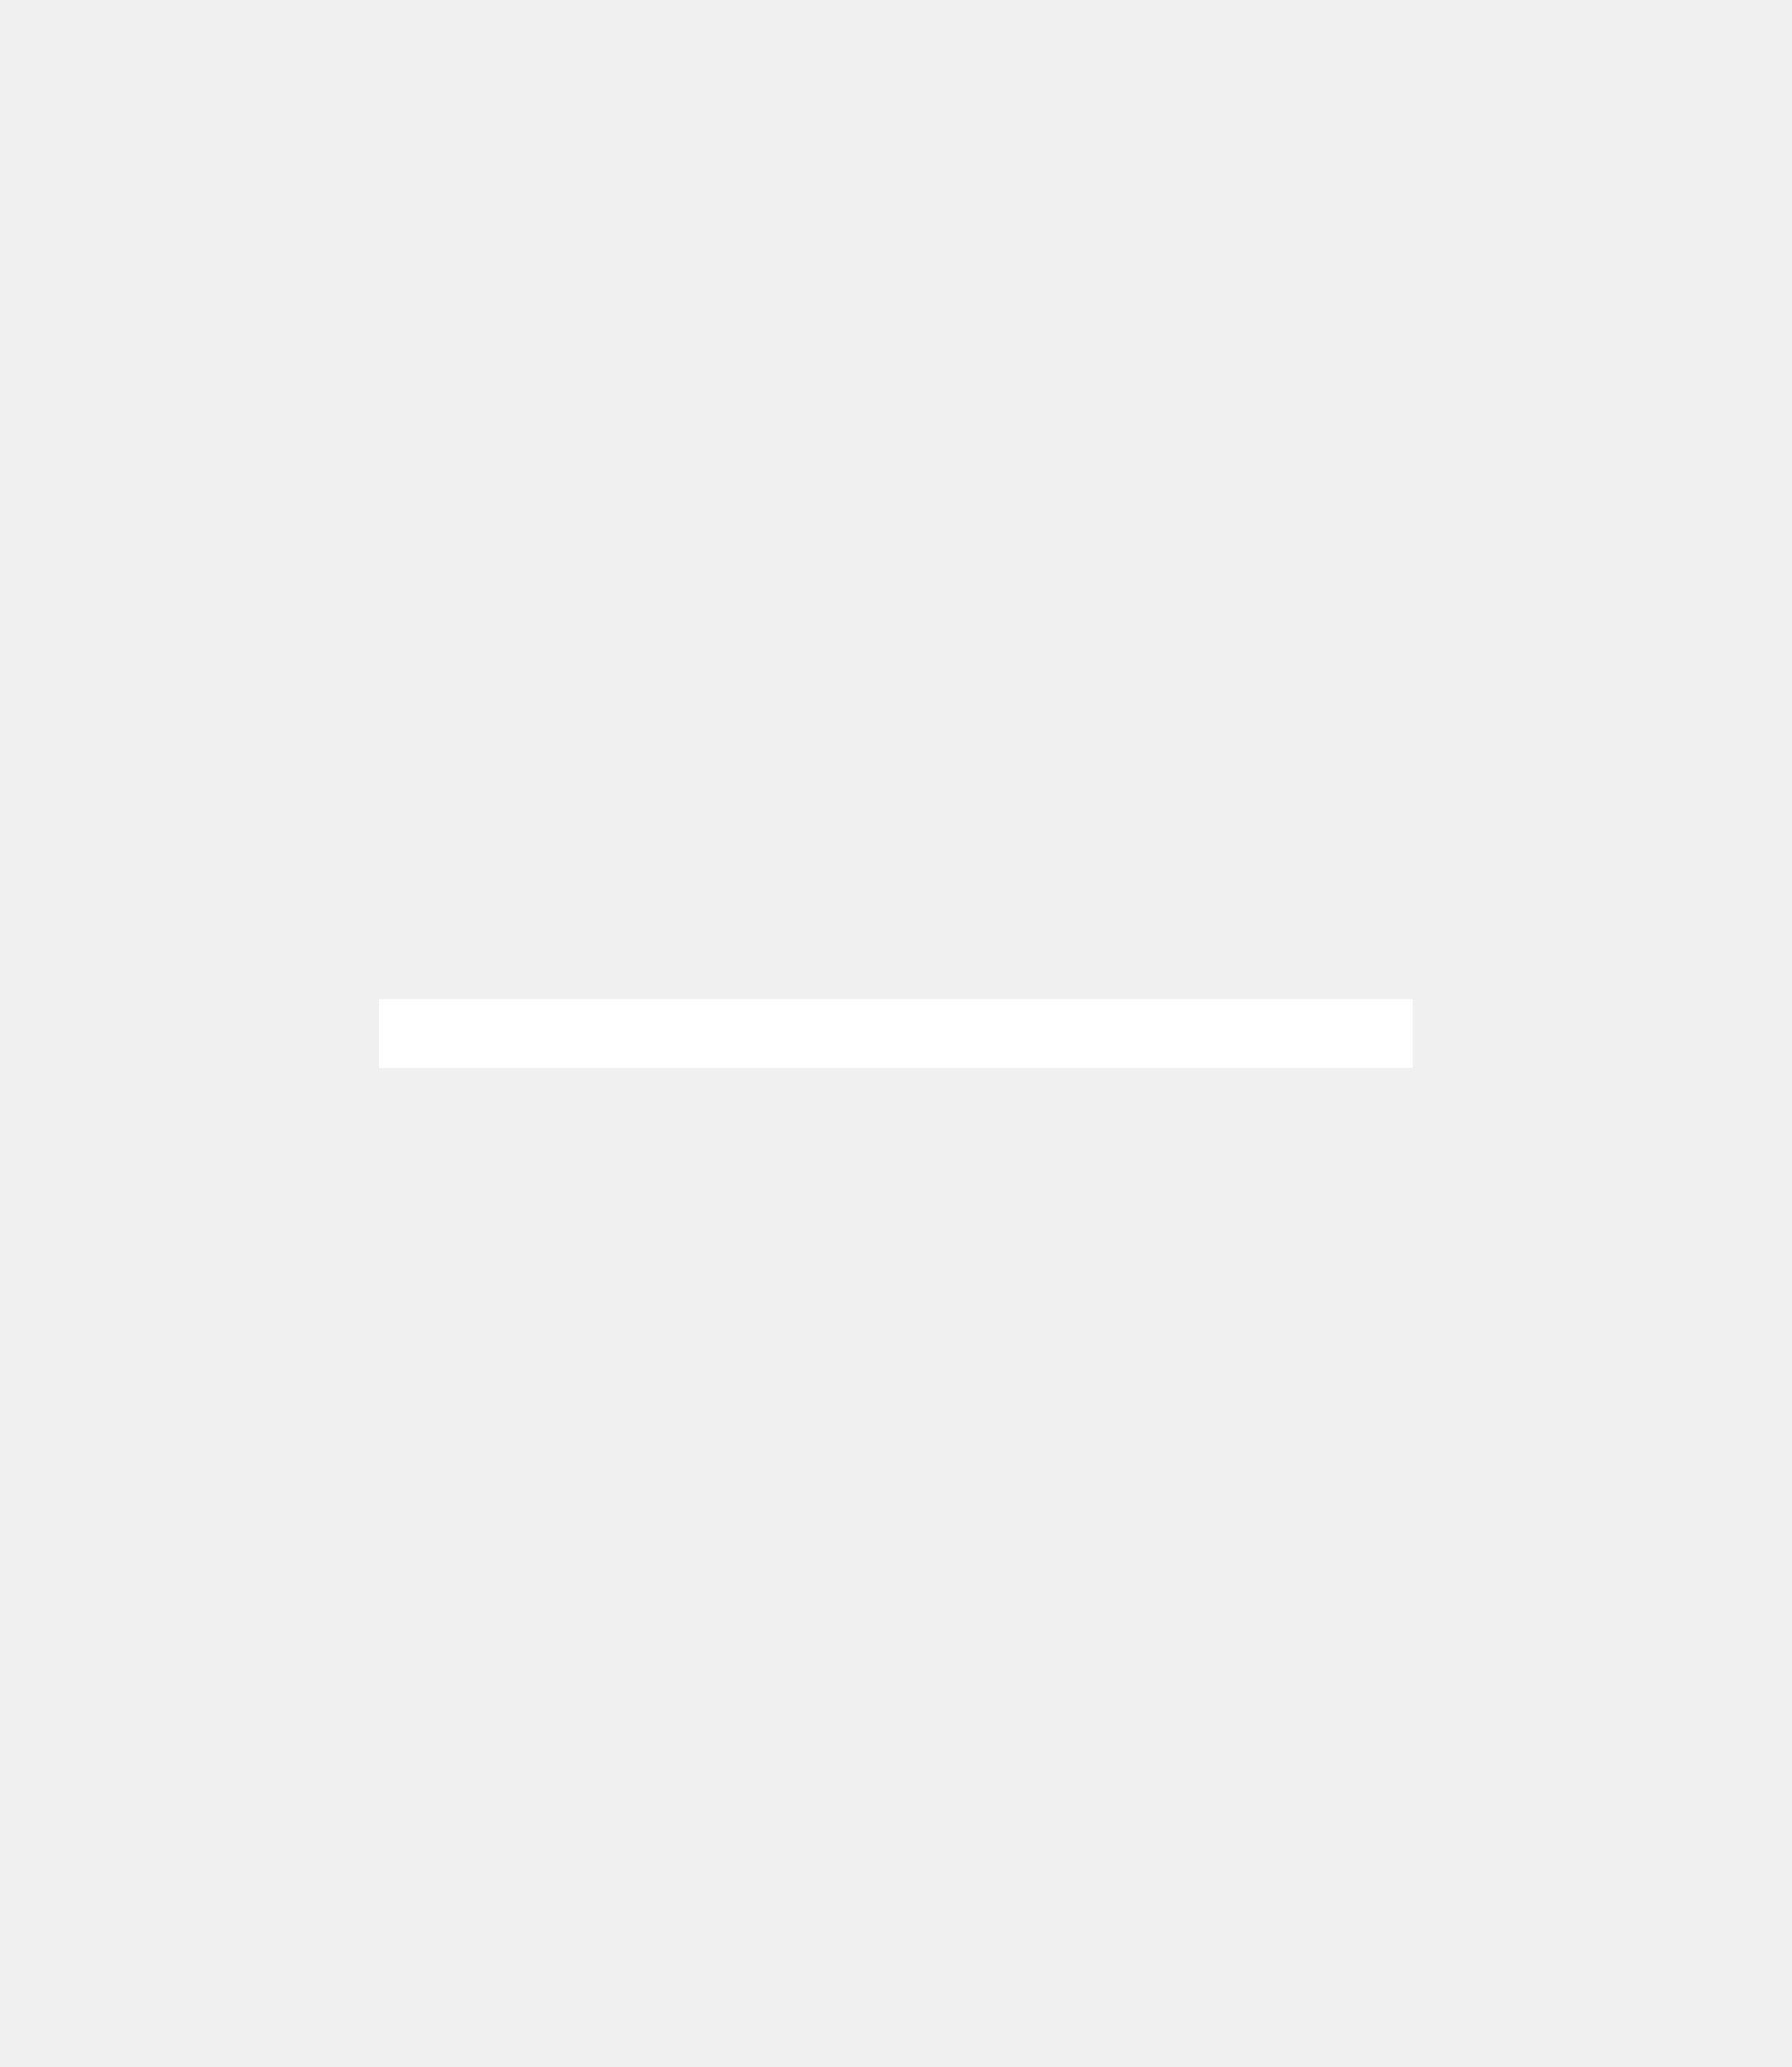
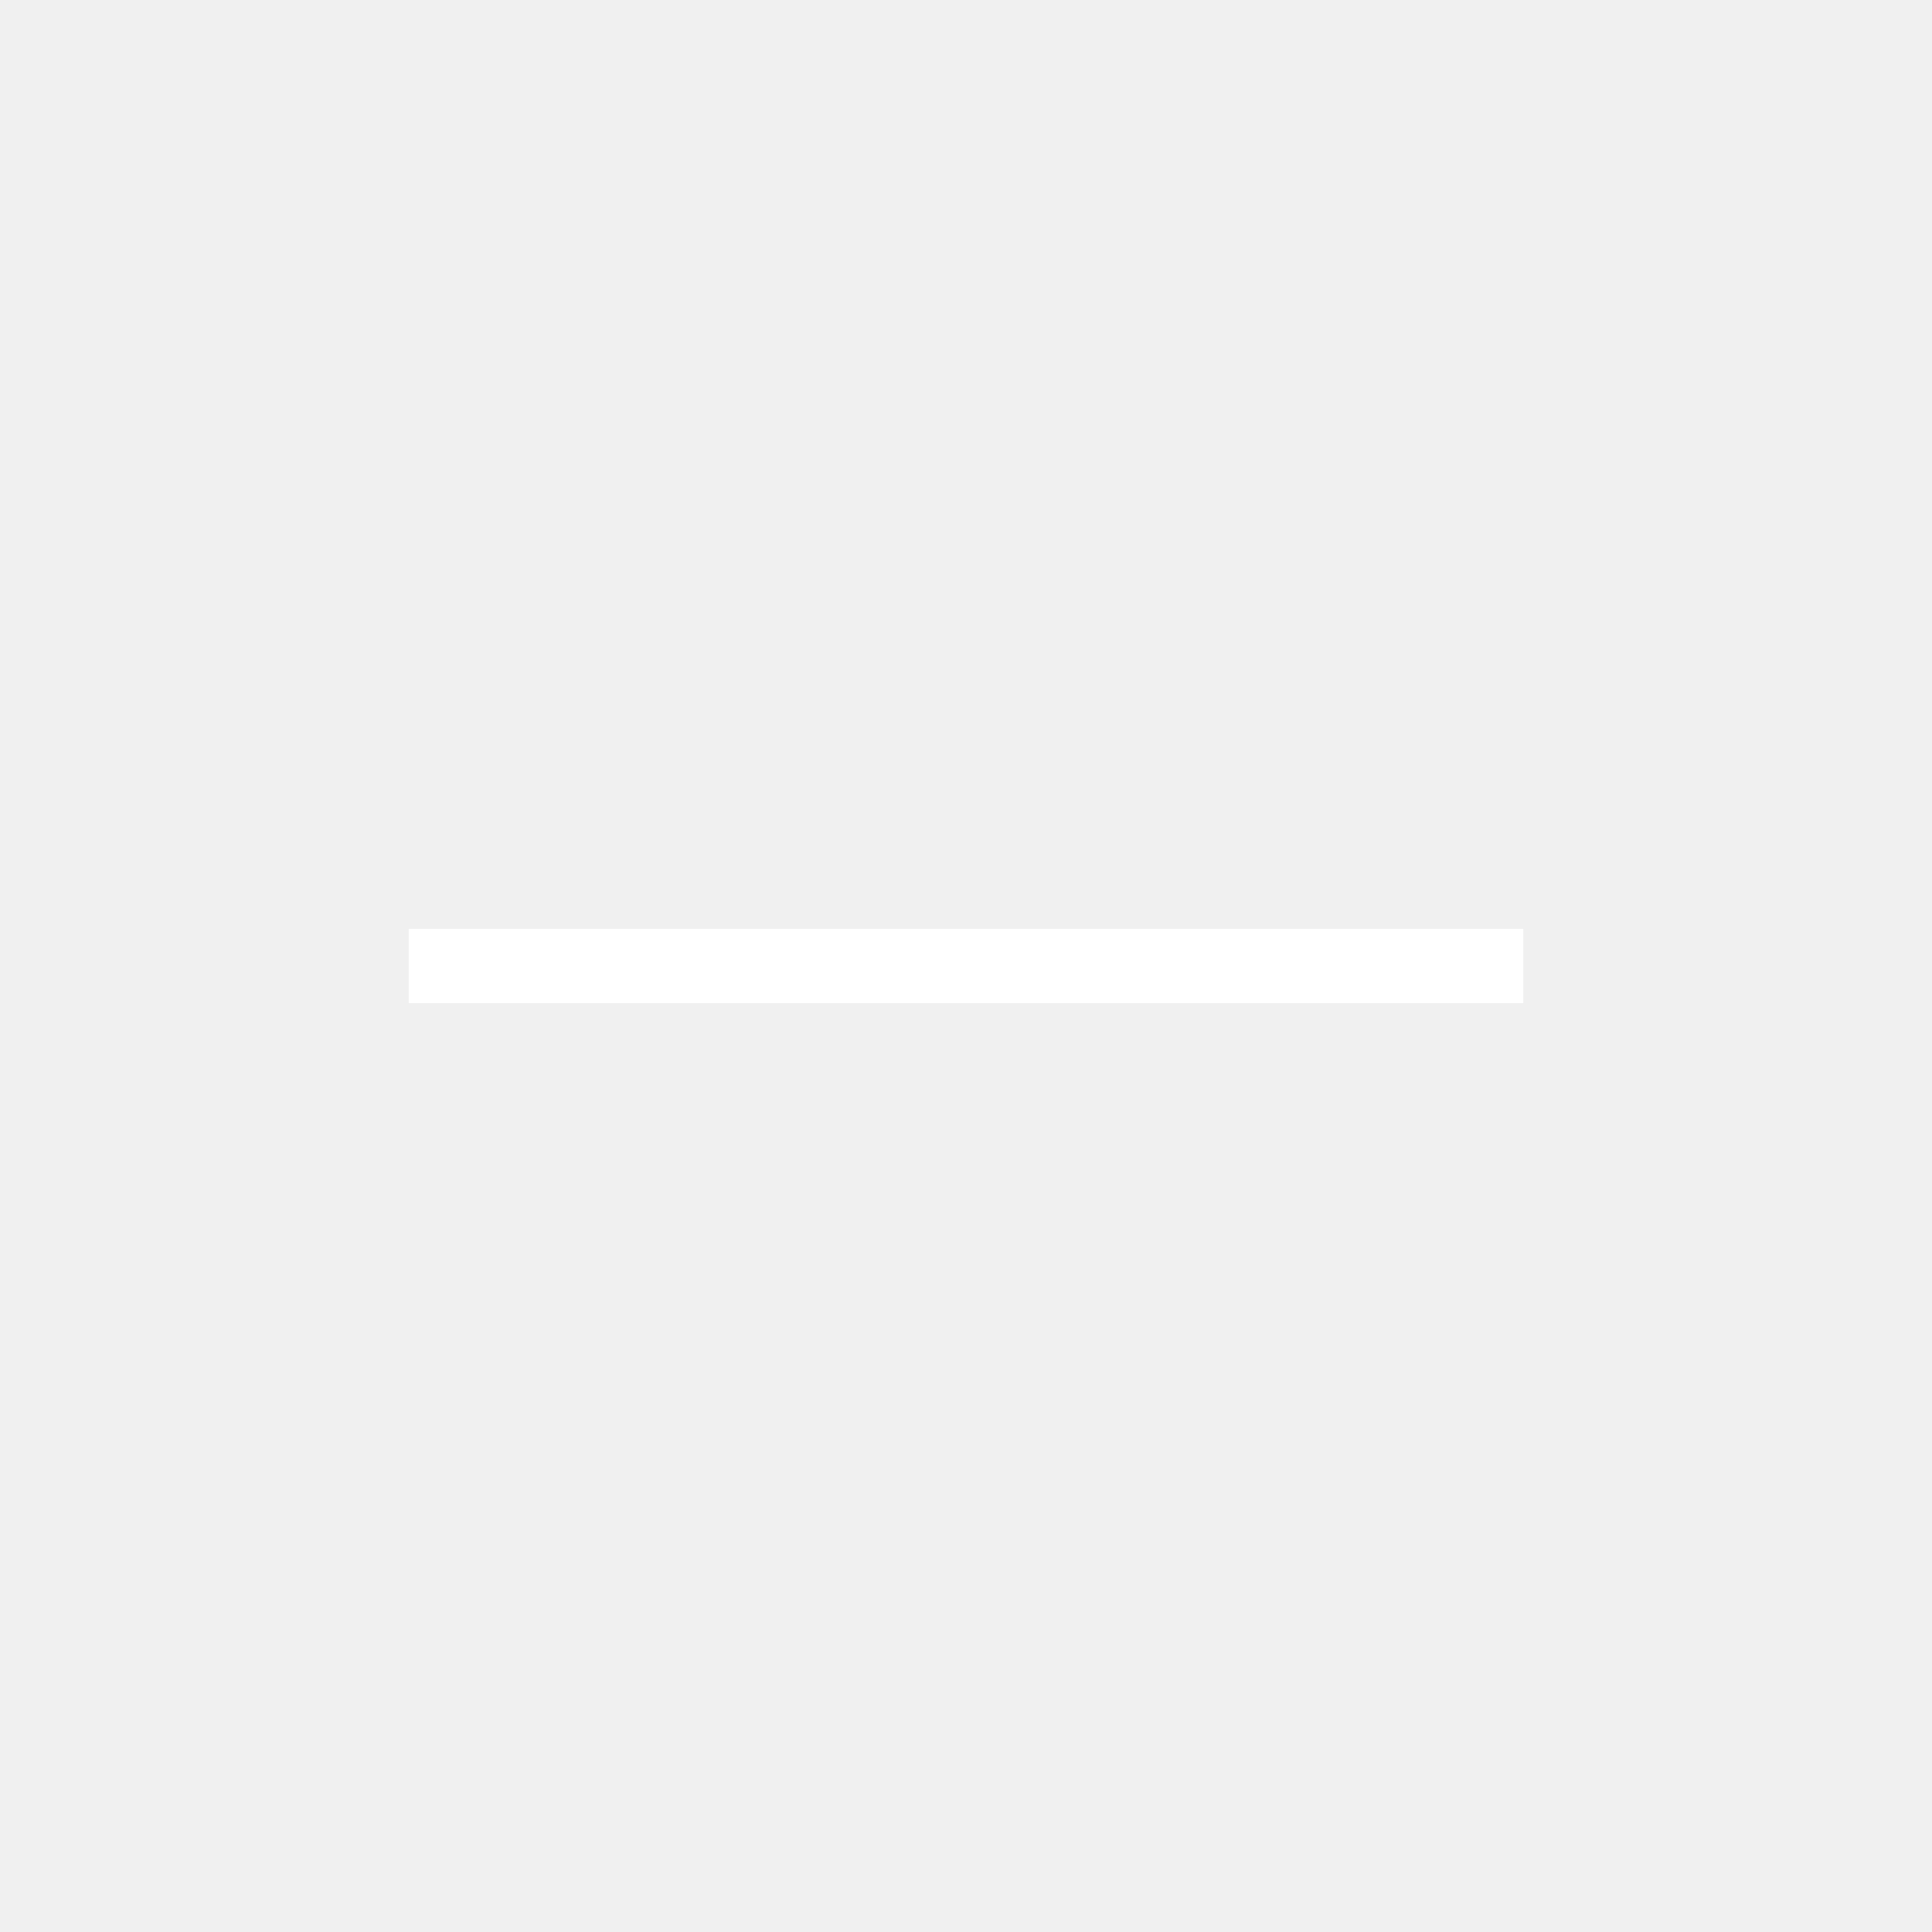
- <svg xmlns="http://www.w3.org/2000/svg" viewBox="0 0 130 150" version="1.1" id="svg1" width="130" height="150" xml:space="preserve">
+ <svg xmlns="http://www.w3.org/2000/svg" viewBox="0 0 130 130" version="1.1" id="svg1" width="130" height="130" xml:space="preserve">
  <defs id="defs1" />
-   <path style="fill:none;fill-opacity:0;stroke:#ffffff;stroke-width:5;stroke-linecap:square;stroke-linejoin:round;stroke-dasharray:none;stroke-dashoffset:0;stroke-opacity:1" d="m 30,75 h 70" id="path7" />
+   <g id="g_parts" transform="translate(0,-10)">
+     <path style="fill:none;fill-opacity:0;stroke:#ffffff;stroke-width:5;stroke-linecap:square;stroke-linejoin:round;stroke-dasharray:none;stroke-dashoffset:0;stroke-opacity:1" d="m 30,75 h 70" id="path7" />
+   </g>
</svg>
